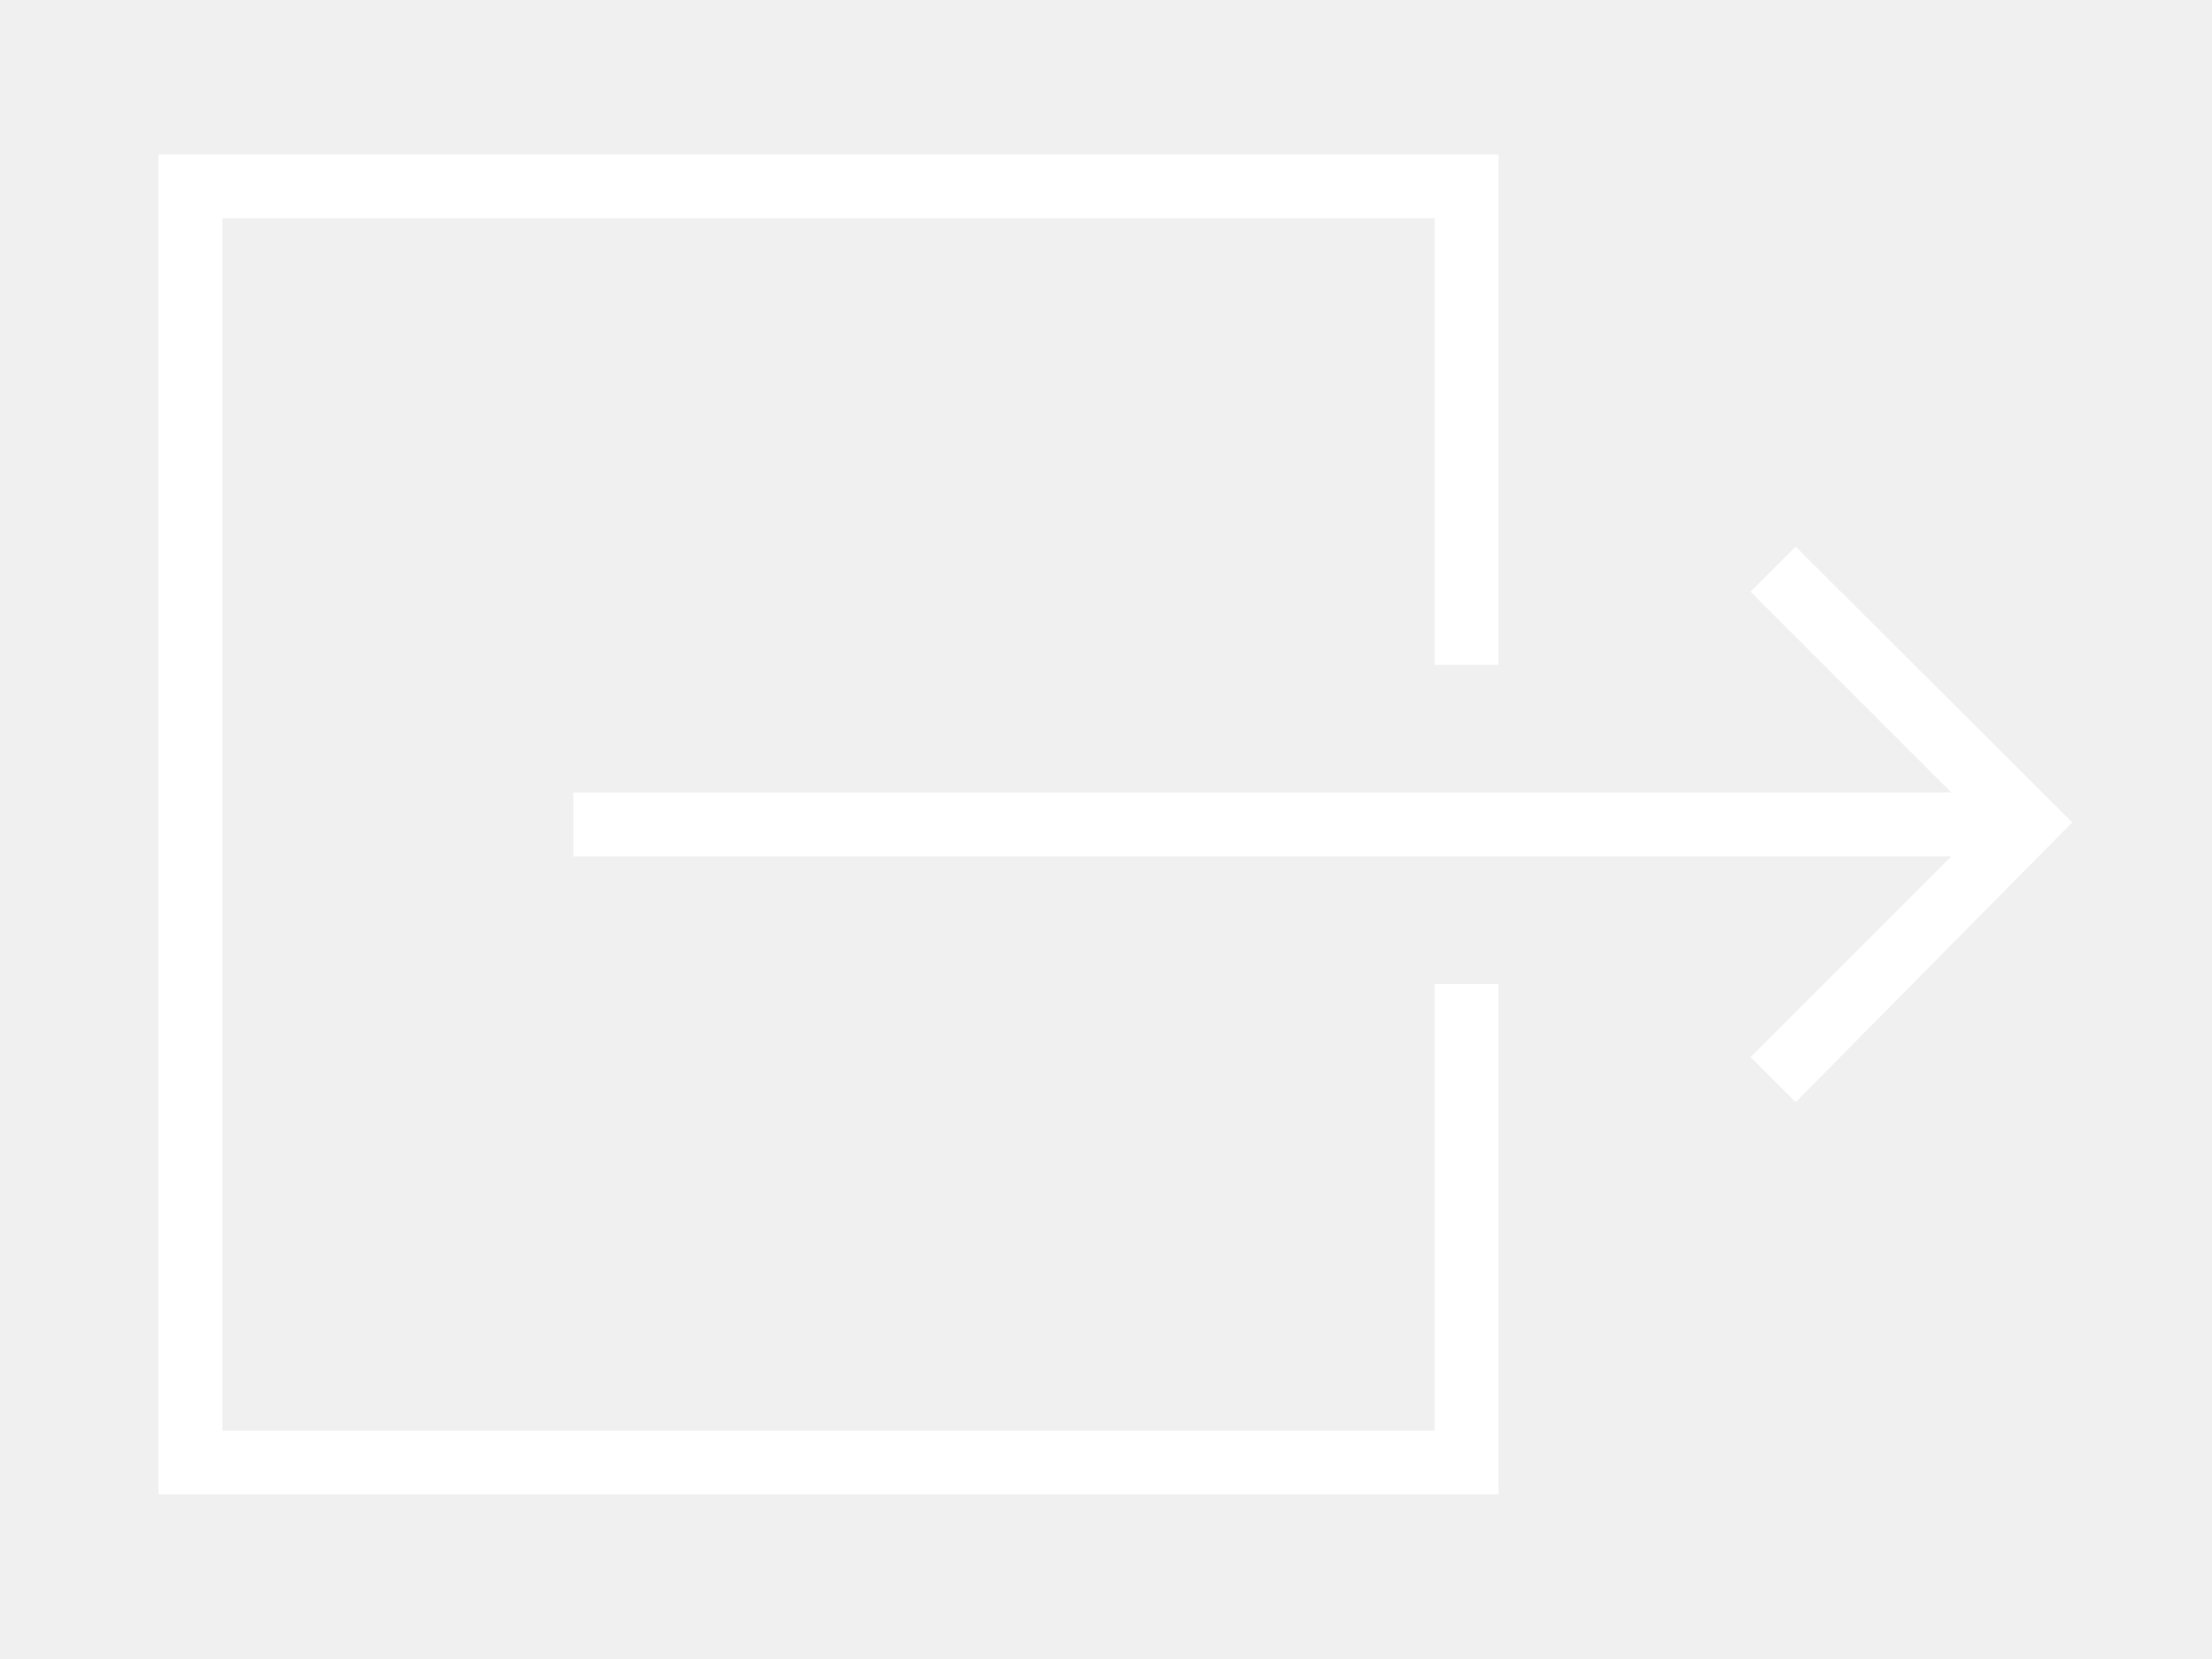
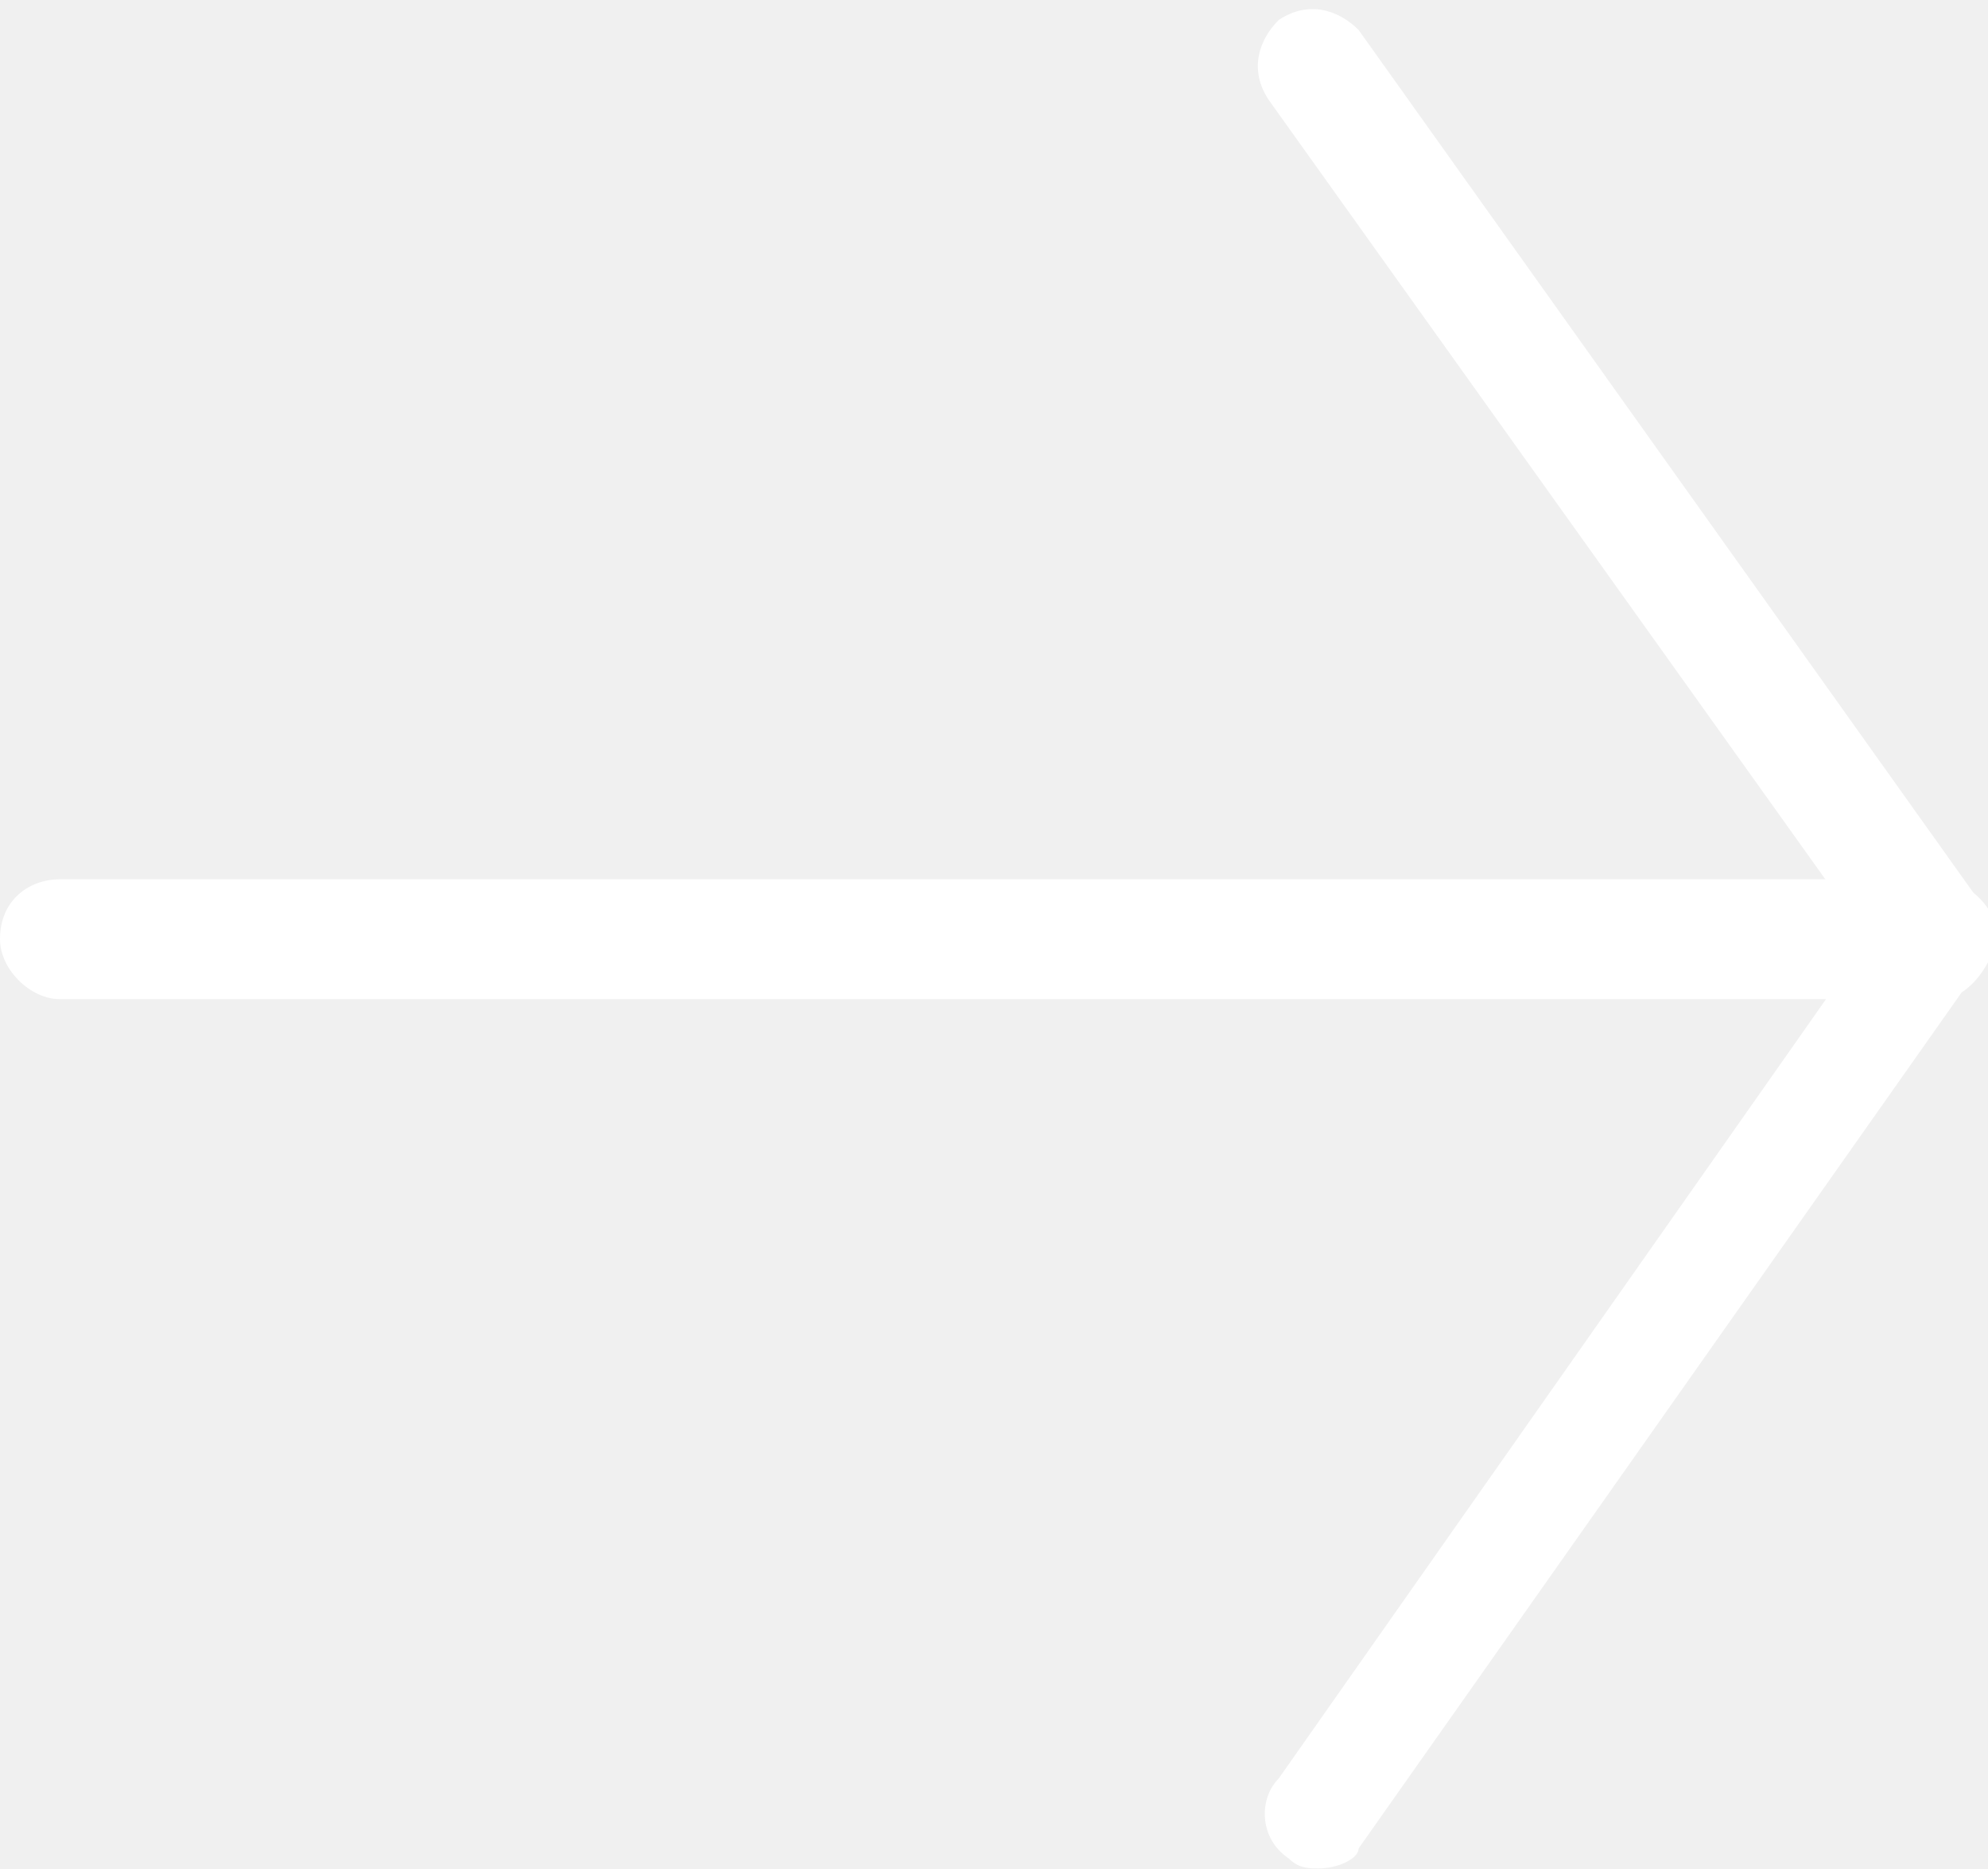
- <svg xmlns="http://www.w3.org/2000/svg" version="1.0" id="Layer_1" x="0px" y="0px" viewBox="0 0 69.334 51.999" enable-background="new 0 0 69.334 51.999" xml:space="preserve">
-   <g>
-     <polygon fill="#FFFFFF" points="44.97,44.84 6.97,44.84 6.97,6.84 44.97,6.84 44.97,20.84 46.97,20.84 46.97,4.84 4.97,4.84    4.97,46.84 46.97,46.84 46.97,30.84 44.97,30.84  " />
-     <polygon fill="#FFFFFF" points="56.284,17.133 54.87,18.547 61.163,24.84 17.97,24.84 17.97,26.84 61.163,26.84 54.87,33.133    56.284,34.547 64.954,25.777  " />
-   </g>
+ <svg xmlns="http://www.w3.org/2000/svg" version="1.0" id="Layer_1" x="0px" y="0px" viewBox="0 0 19.9 18.7" style="enable-background:new 0 0 19.9 18.7;" xml:space="preserve">
+   <style type="text/css">
+ 	.st0{fill:#FFFFFF;}
+ </style>
+   <path id="XMLID_3_" class="st0" d="M13.2,18.7c-0.1,0-0.2,0-0.3-0.1c-0.3-0.2-0.3-0.6-0.1-0.8l5.9-8.4L12.7,1  c-0.2-0.3-0.1-0.6,0.1-0.8c0.3-0.2,0.6-0.1,0.8,0.1L19.8,9c0.1,0.2,0.1,0.5,0,0.7l-6.2,8.8C13.6,18.6,13.4,18.7,13.2,18.7" />
+   <path id="XMLID_2_" class="st0" d="M19.4,10H0.6C0.3,10,0,9.7,0,9.4C0,9,0.3,8.8,0.6,8.8h18.8c0.3,0,0.6,0.3,0.6,0.6  C19.9,9.7,19.7,10,19.4,10" />
</svg>
